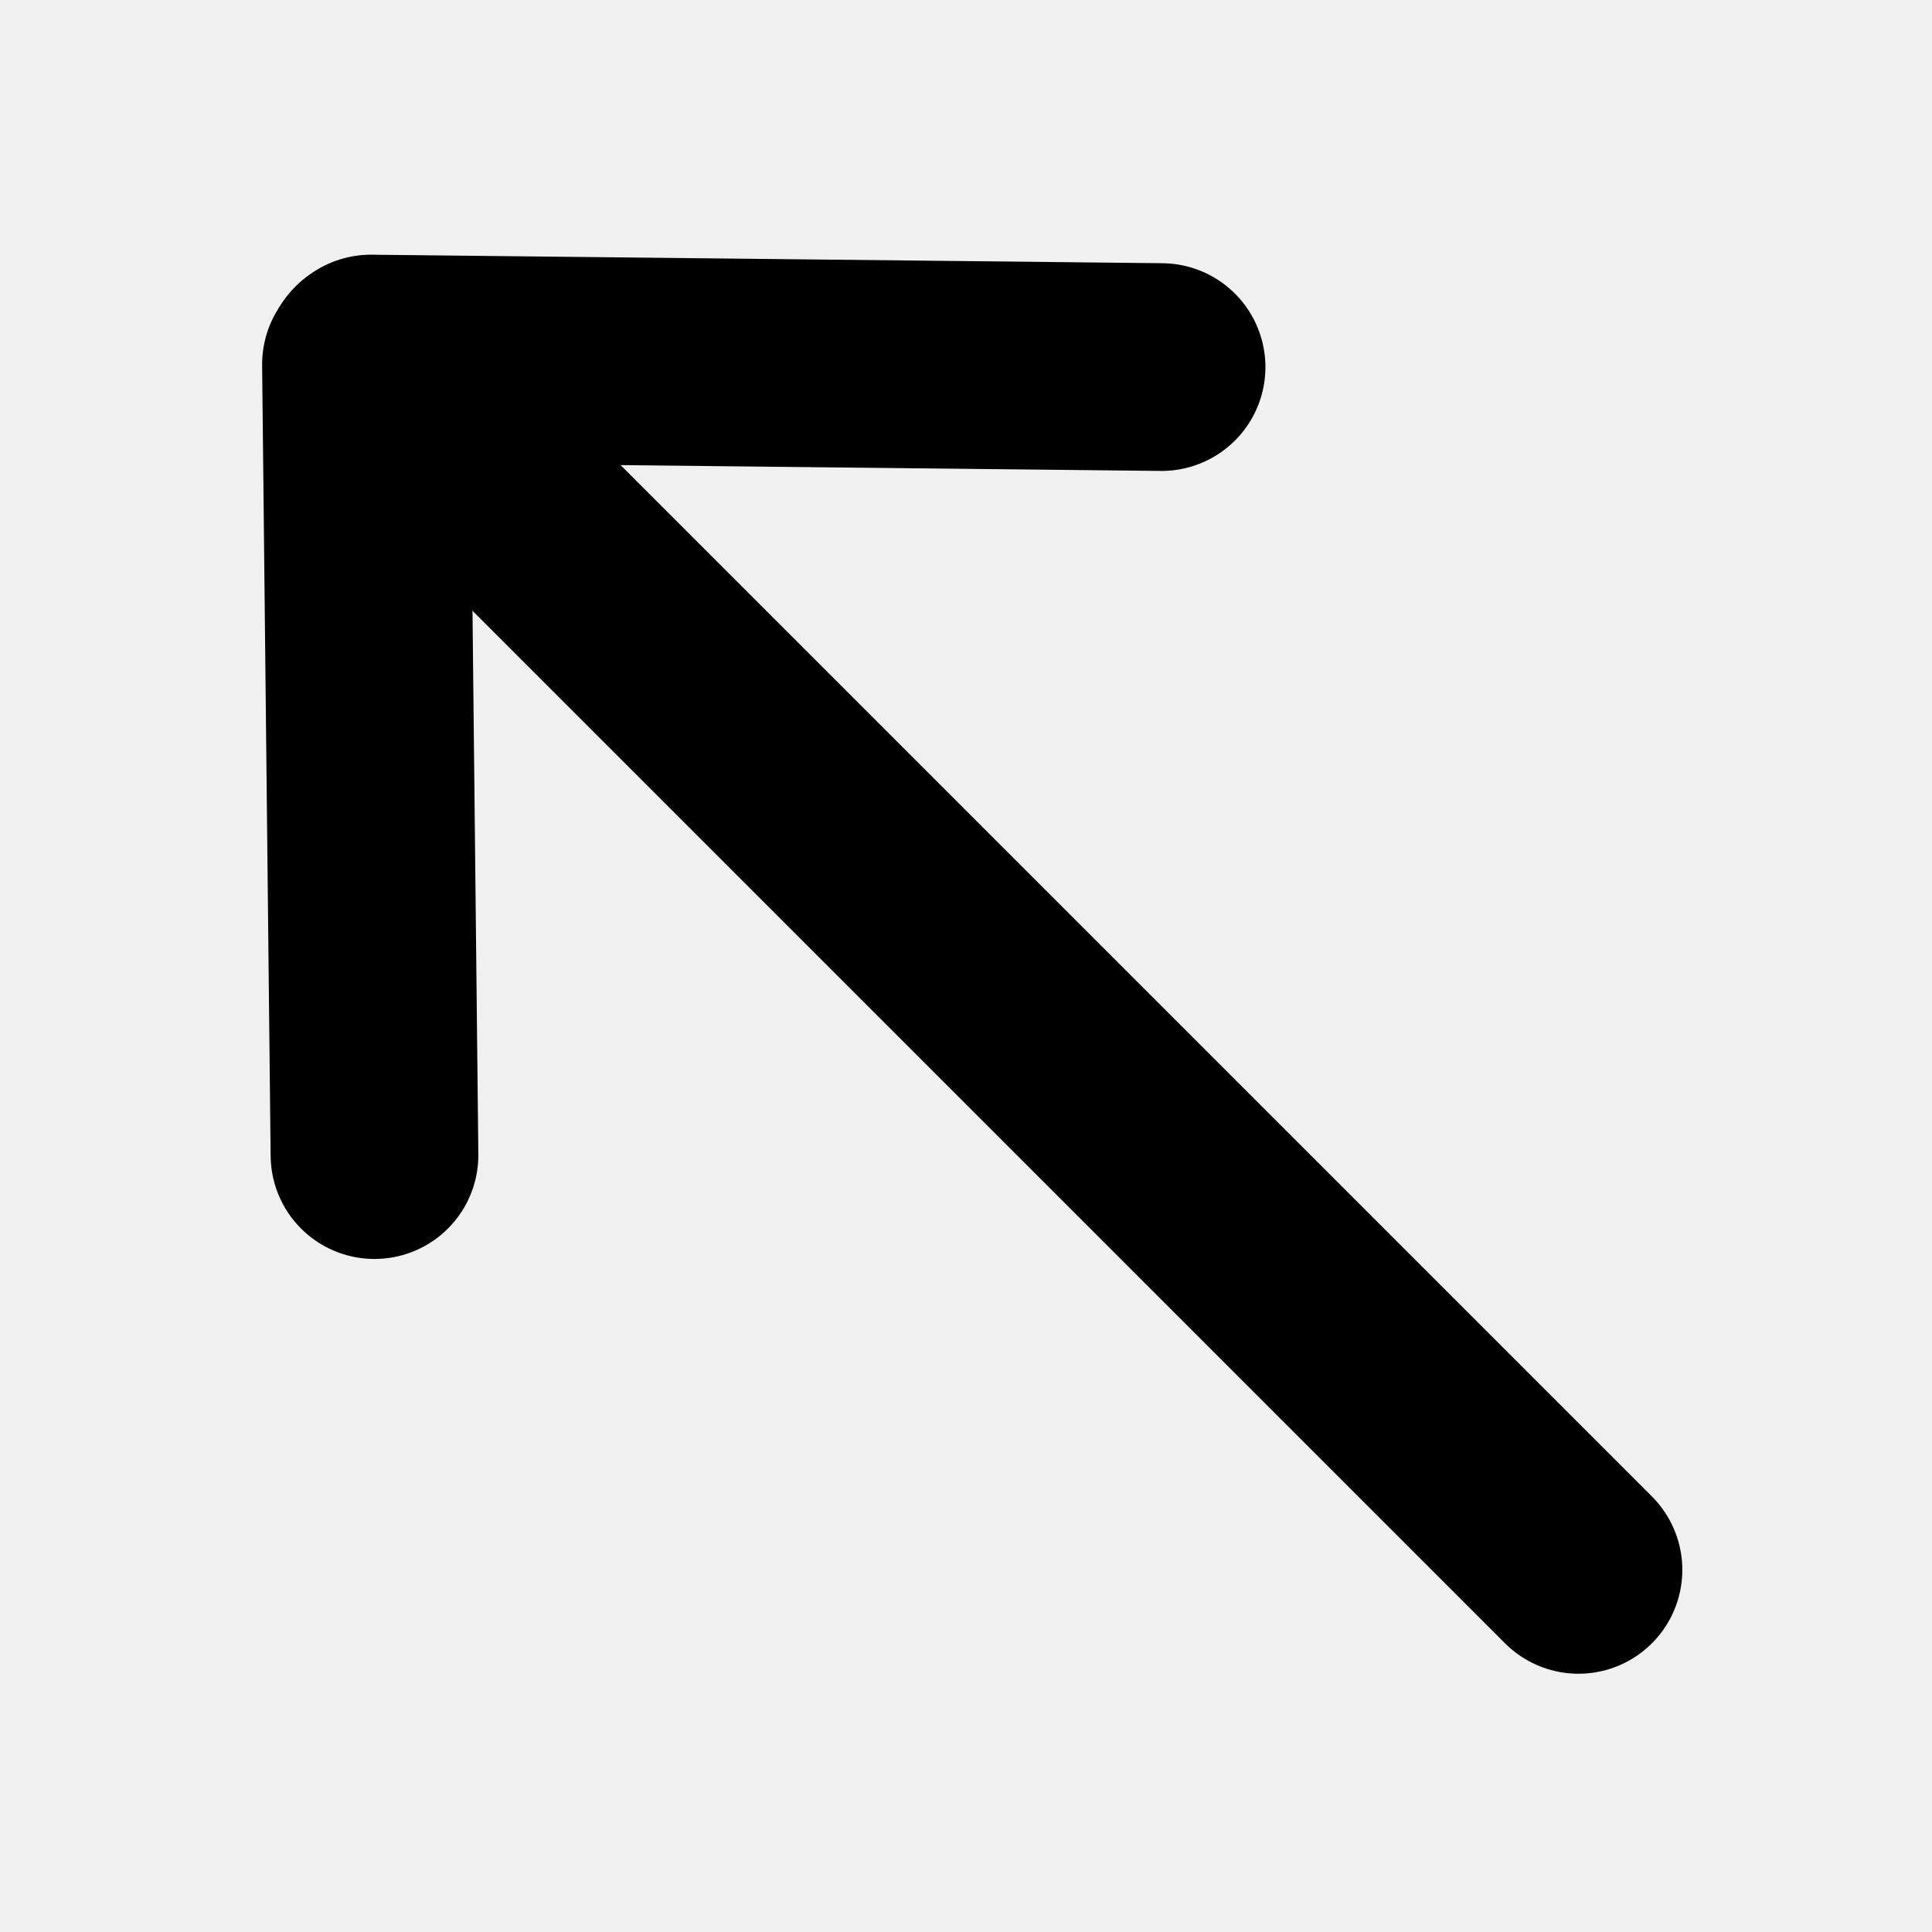
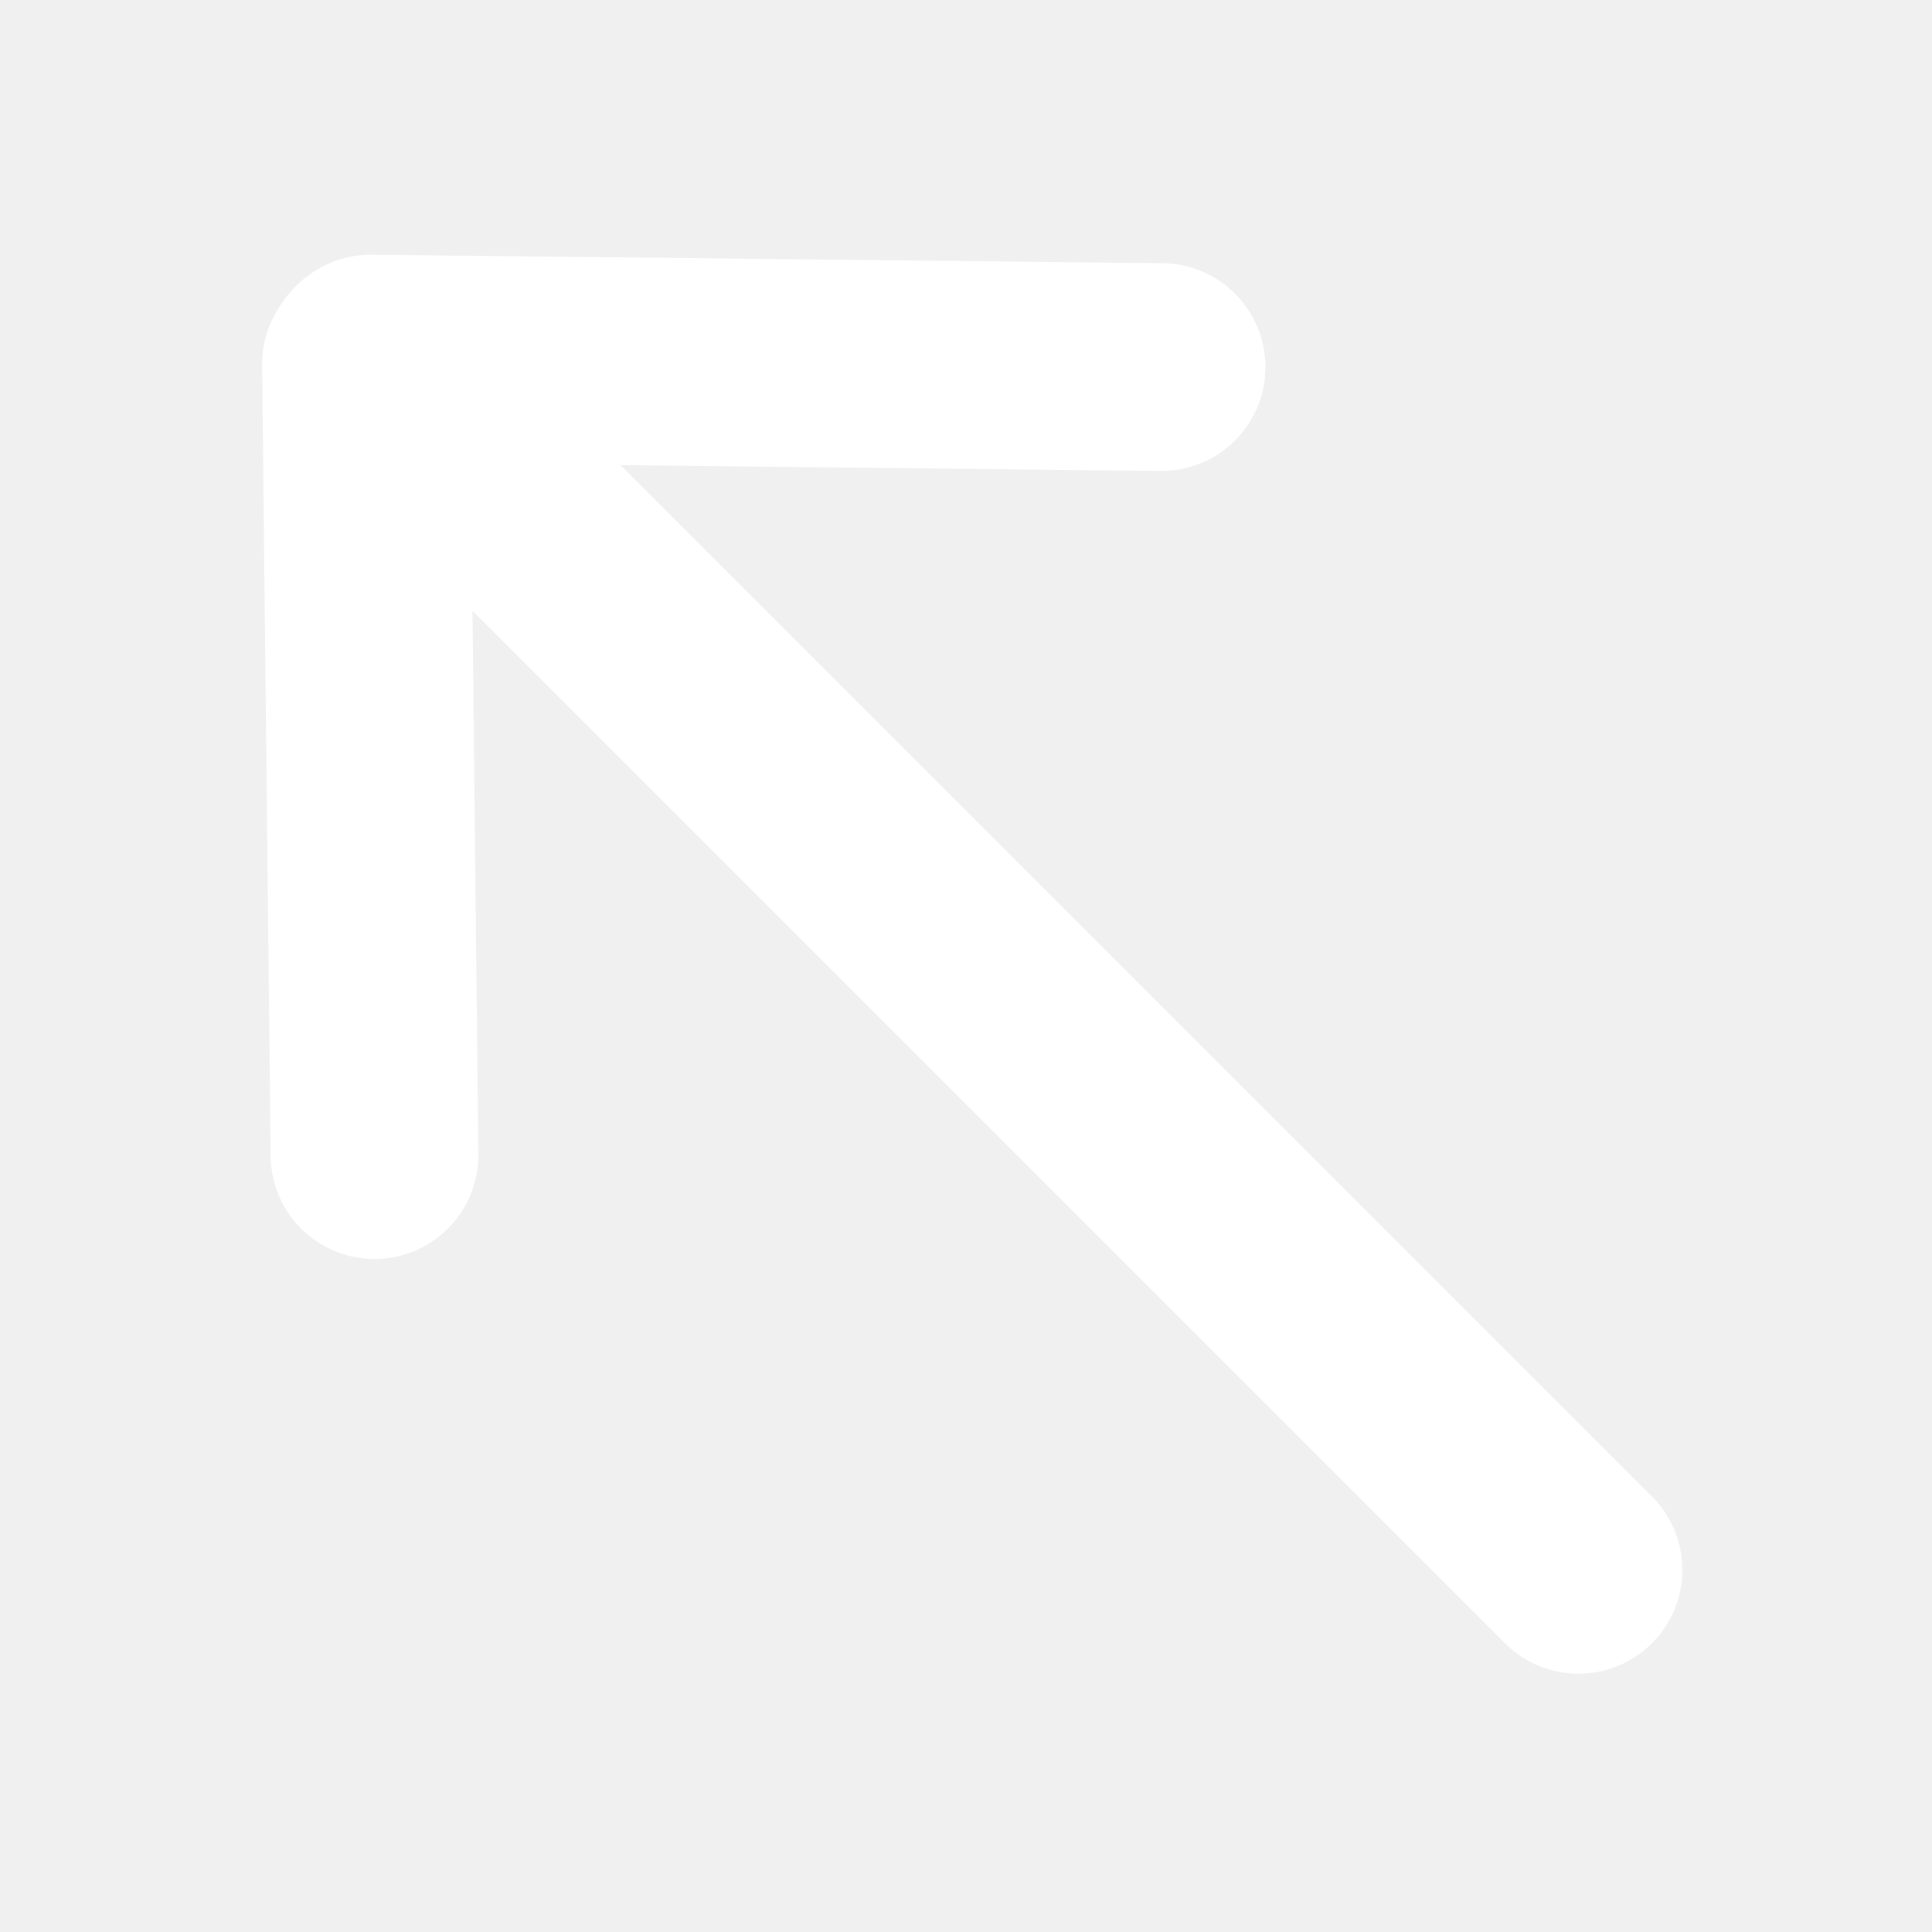
<svg xmlns="http://www.w3.org/2000/svg" width="210mm" height="210mm" viewBox="0 0 744.094 744.094" id="svg2" version="1.1">
  <defs id="defs4" />
  <g id="layer1" transform="translate(0,-308.2677)">
-     <path style="fill:none;fill-rule:evenodd;stroke:#000000;stroke-width:80;stroke-linecap:round;stroke-linejoin:round;stroke-miterlimit:4;stroke-dasharray:none;stroke-opacity:1" d="M 607.929,912.889 142.005,446.965" id="path3338" />
-     <path id="path4140" d="M 144.231,753.146 140.952,448.61" style="fill:none;fill-rule:evenodd;stroke:#000000;stroke-width:80;stroke-linecap:round;stroke-linejoin:round;stroke-miterlimit:4;stroke-dasharray:none;stroke-opacity:1" />
-     <path style="fill:none;fill-rule:evenodd;stroke:#000000;stroke-width:80;stroke-linecap:round;stroke-linejoin:round;stroke-miterlimit:4;stroke-dasharray:none;stroke-opacity:1" d="M 447.366,449.643 142.83,446.364" id="path4142" />
+     <path style="fill:none;fill-rule:evenodd;stroke:#ffffff;stroke-width:80;stroke-linecap:round;stroke-linejoin:round;stroke-miterlimit:4;stroke-dasharray:none;stroke-opacity:1" d="M 607.929,912.889 142.005,446.965" id="path3338" />
+     <path id="path4140" d="M 144.231,753.146 140.952,448.61" style="fill:none;fill-rule:evenodd;stroke:#ffffff;stroke-width:80;stroke-linecap:round;stroke-linejoin:round;stroke-miterlimit:4;stroke-dasharray:none;stroke-opacity:1" />
+     <path style="fill:none;fill-rule:evenodd;stroke:#ffffff;stroke-width:80;stroke-linecap:round;stroke-linejoin:round;stroke-miterlimit:4;stroke-dasharray:none;stroke-opacity:1" d="M 447.366,449.643 142.83,446.364" id="path4142" />
  </g>
</svg>
